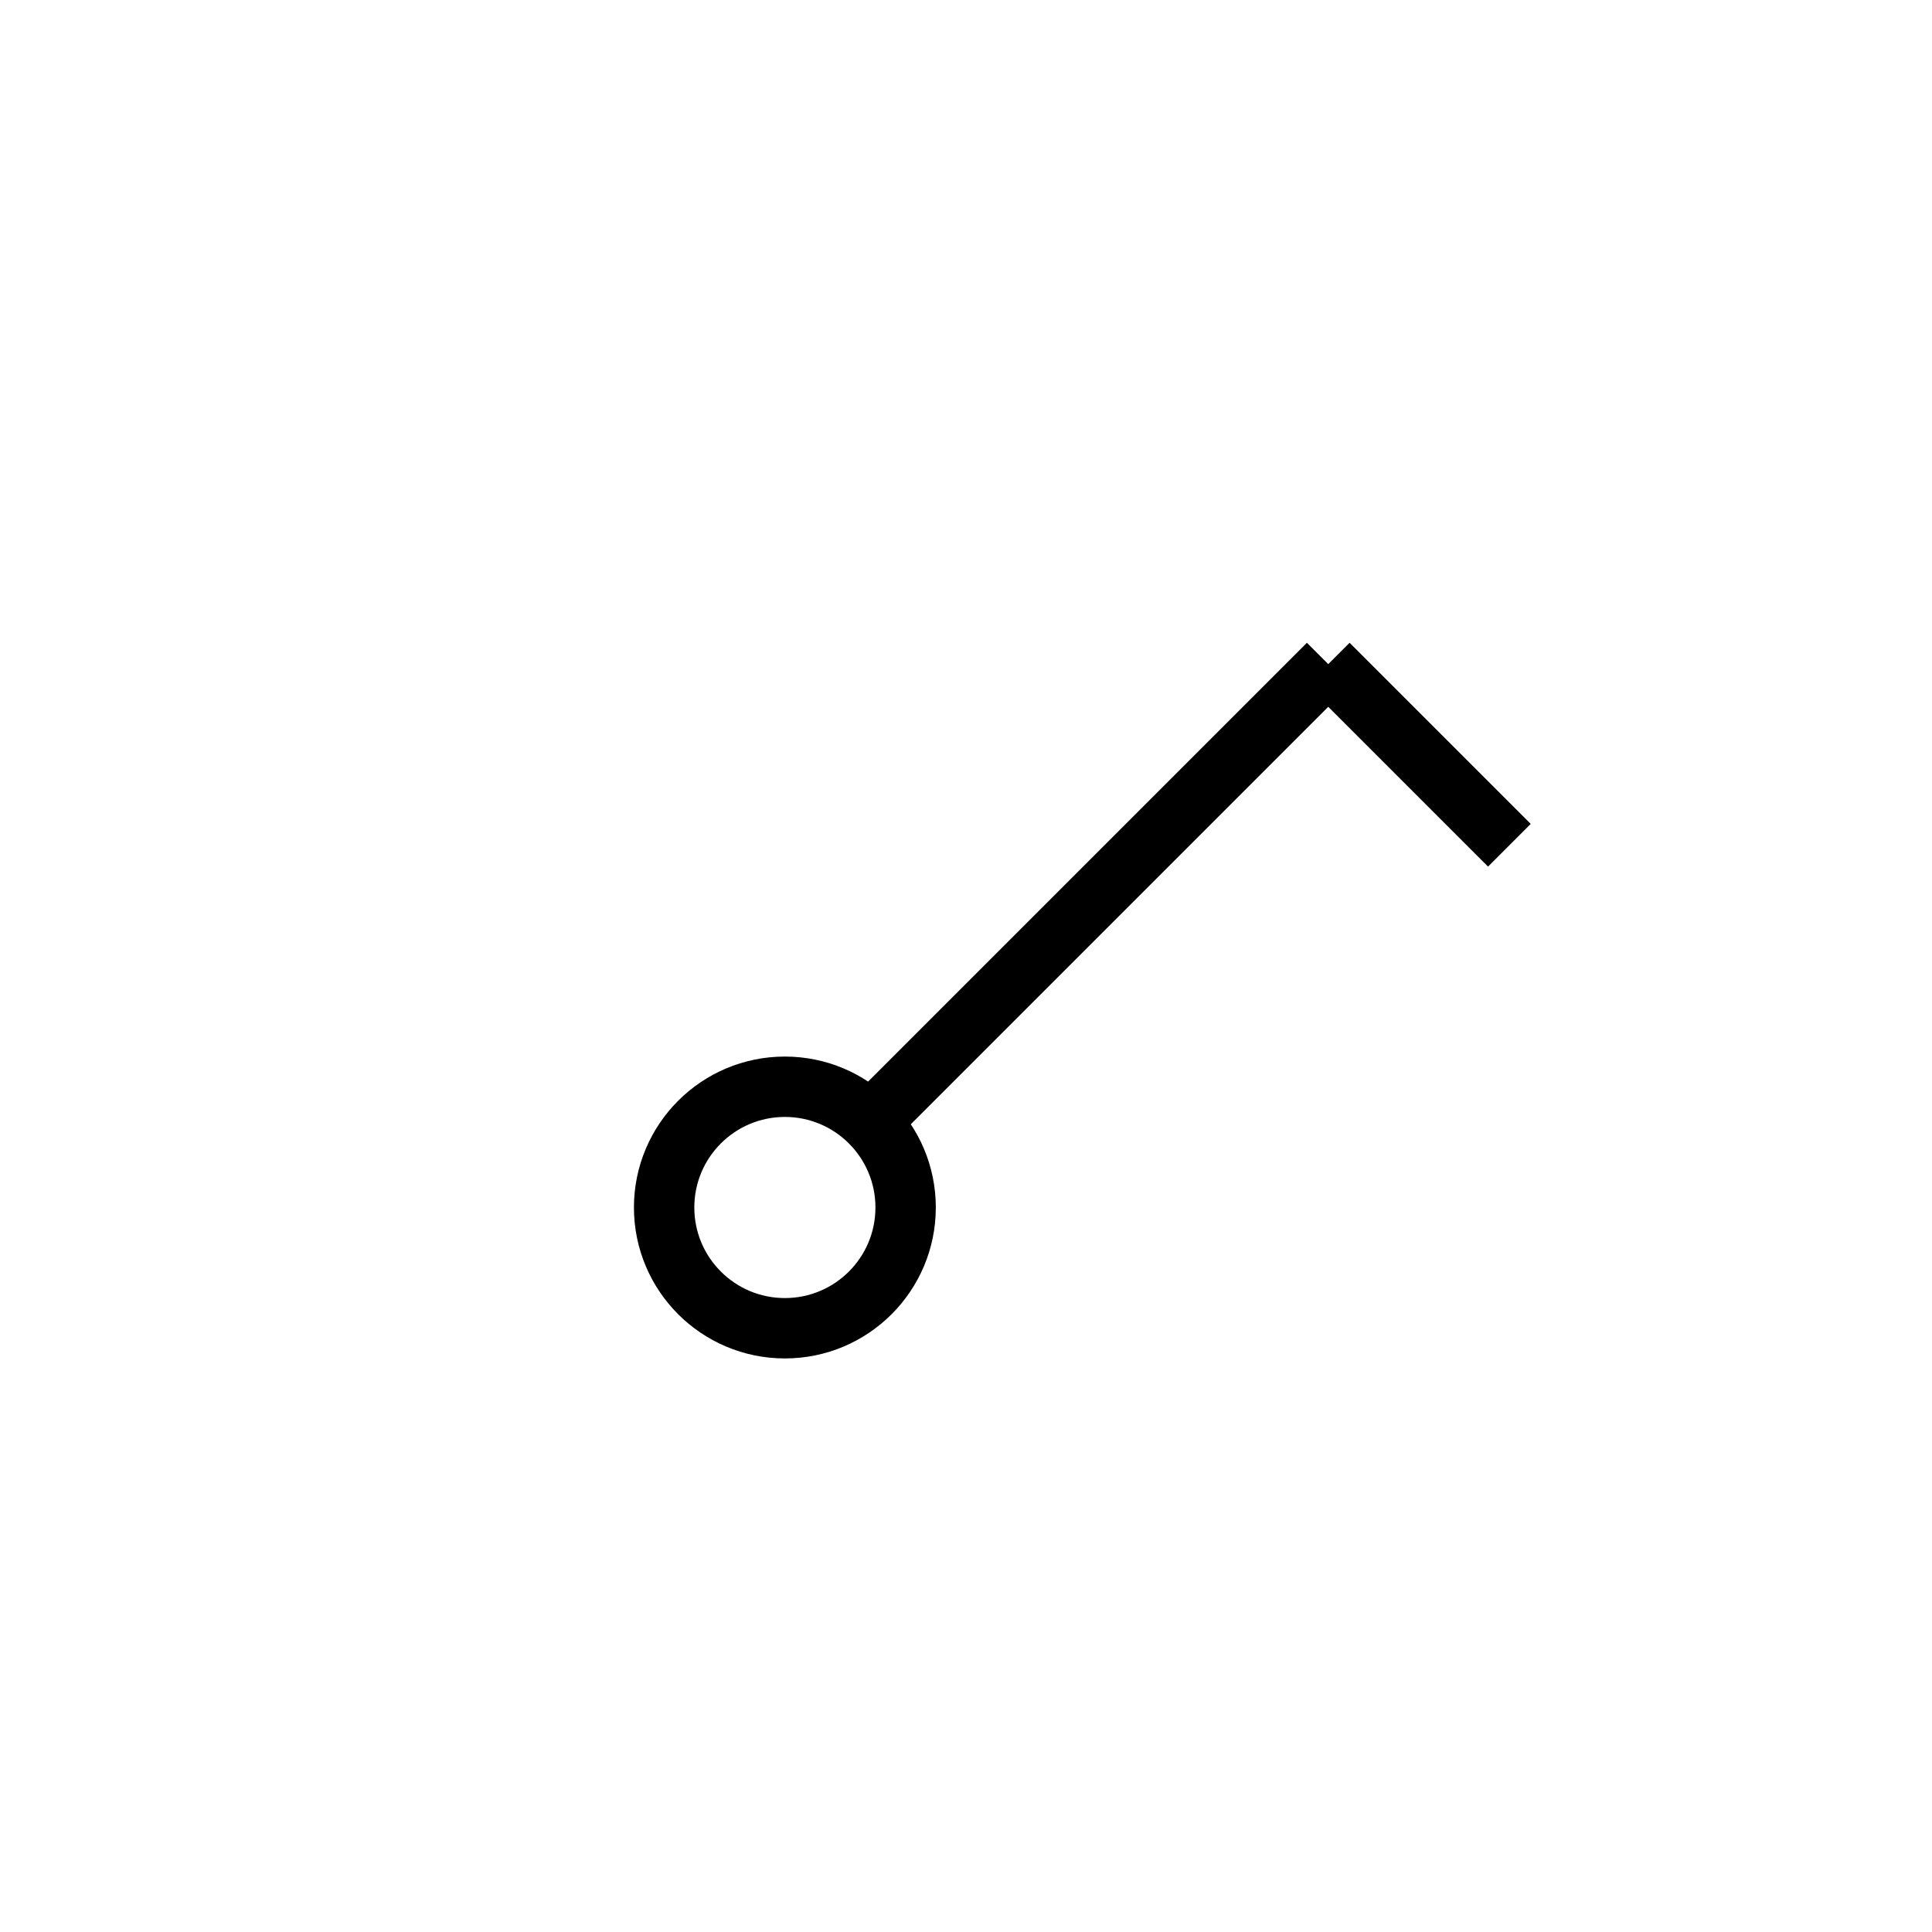
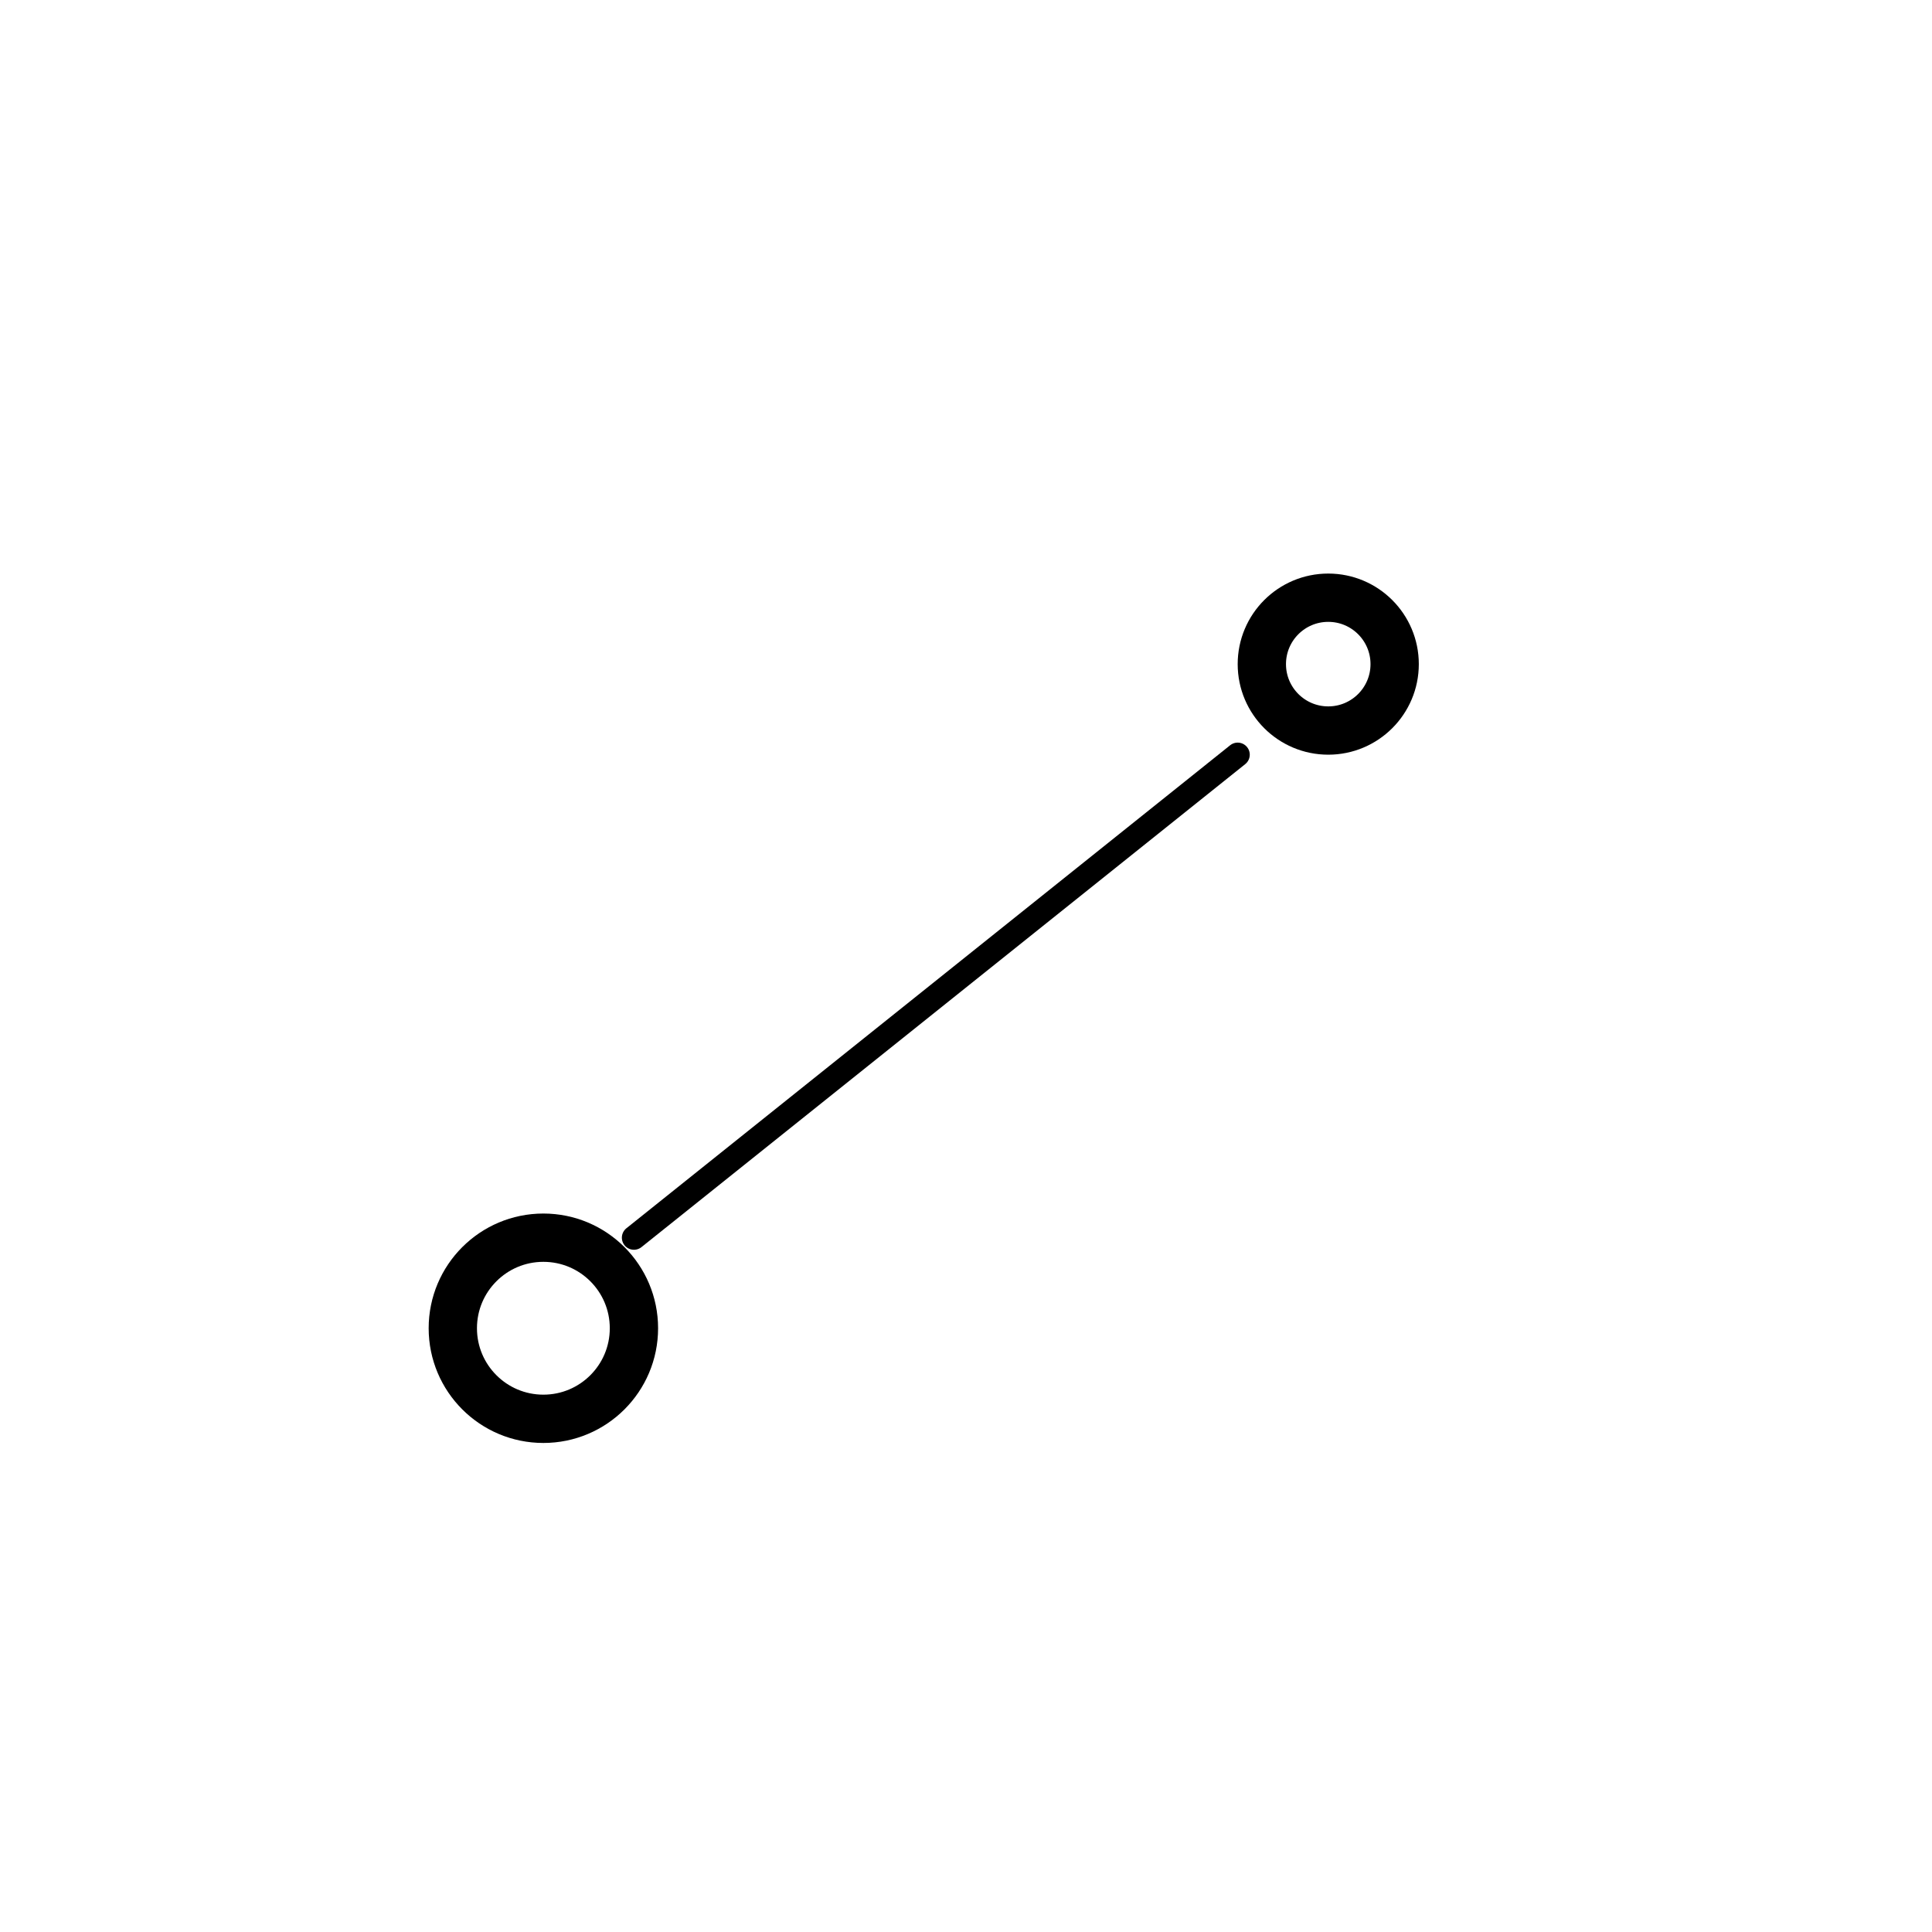
- <svg xmlns="http://www.w3.org/2000/svg" viewBox="0 0 64 64" fill="none" stroke="#000" stroke-width="2">
-   <circle cx="26" cy="40" r="4" />
-   <line x1="29" y1="37" x2="44" y2="22" />
-   <line x1="44" y1="22" x2="50" y2="28" />
+ <svg xmlns="http://www.w3.org/2000/svg" viewBox="0 0 64 64" fill="none" stroke="#000" stroke-width="1.6" stroke-linecap="round" stroke-linejoin="round">
+   <circle cx="18" cy="44" r="3" />
+   <circle cx="44" cy="22" r="2.2" />
+   <g stroke-width="0.8">
+     <line x1="21" y1="41" x2="41" y2="25" />
+   </g>
</svg>
